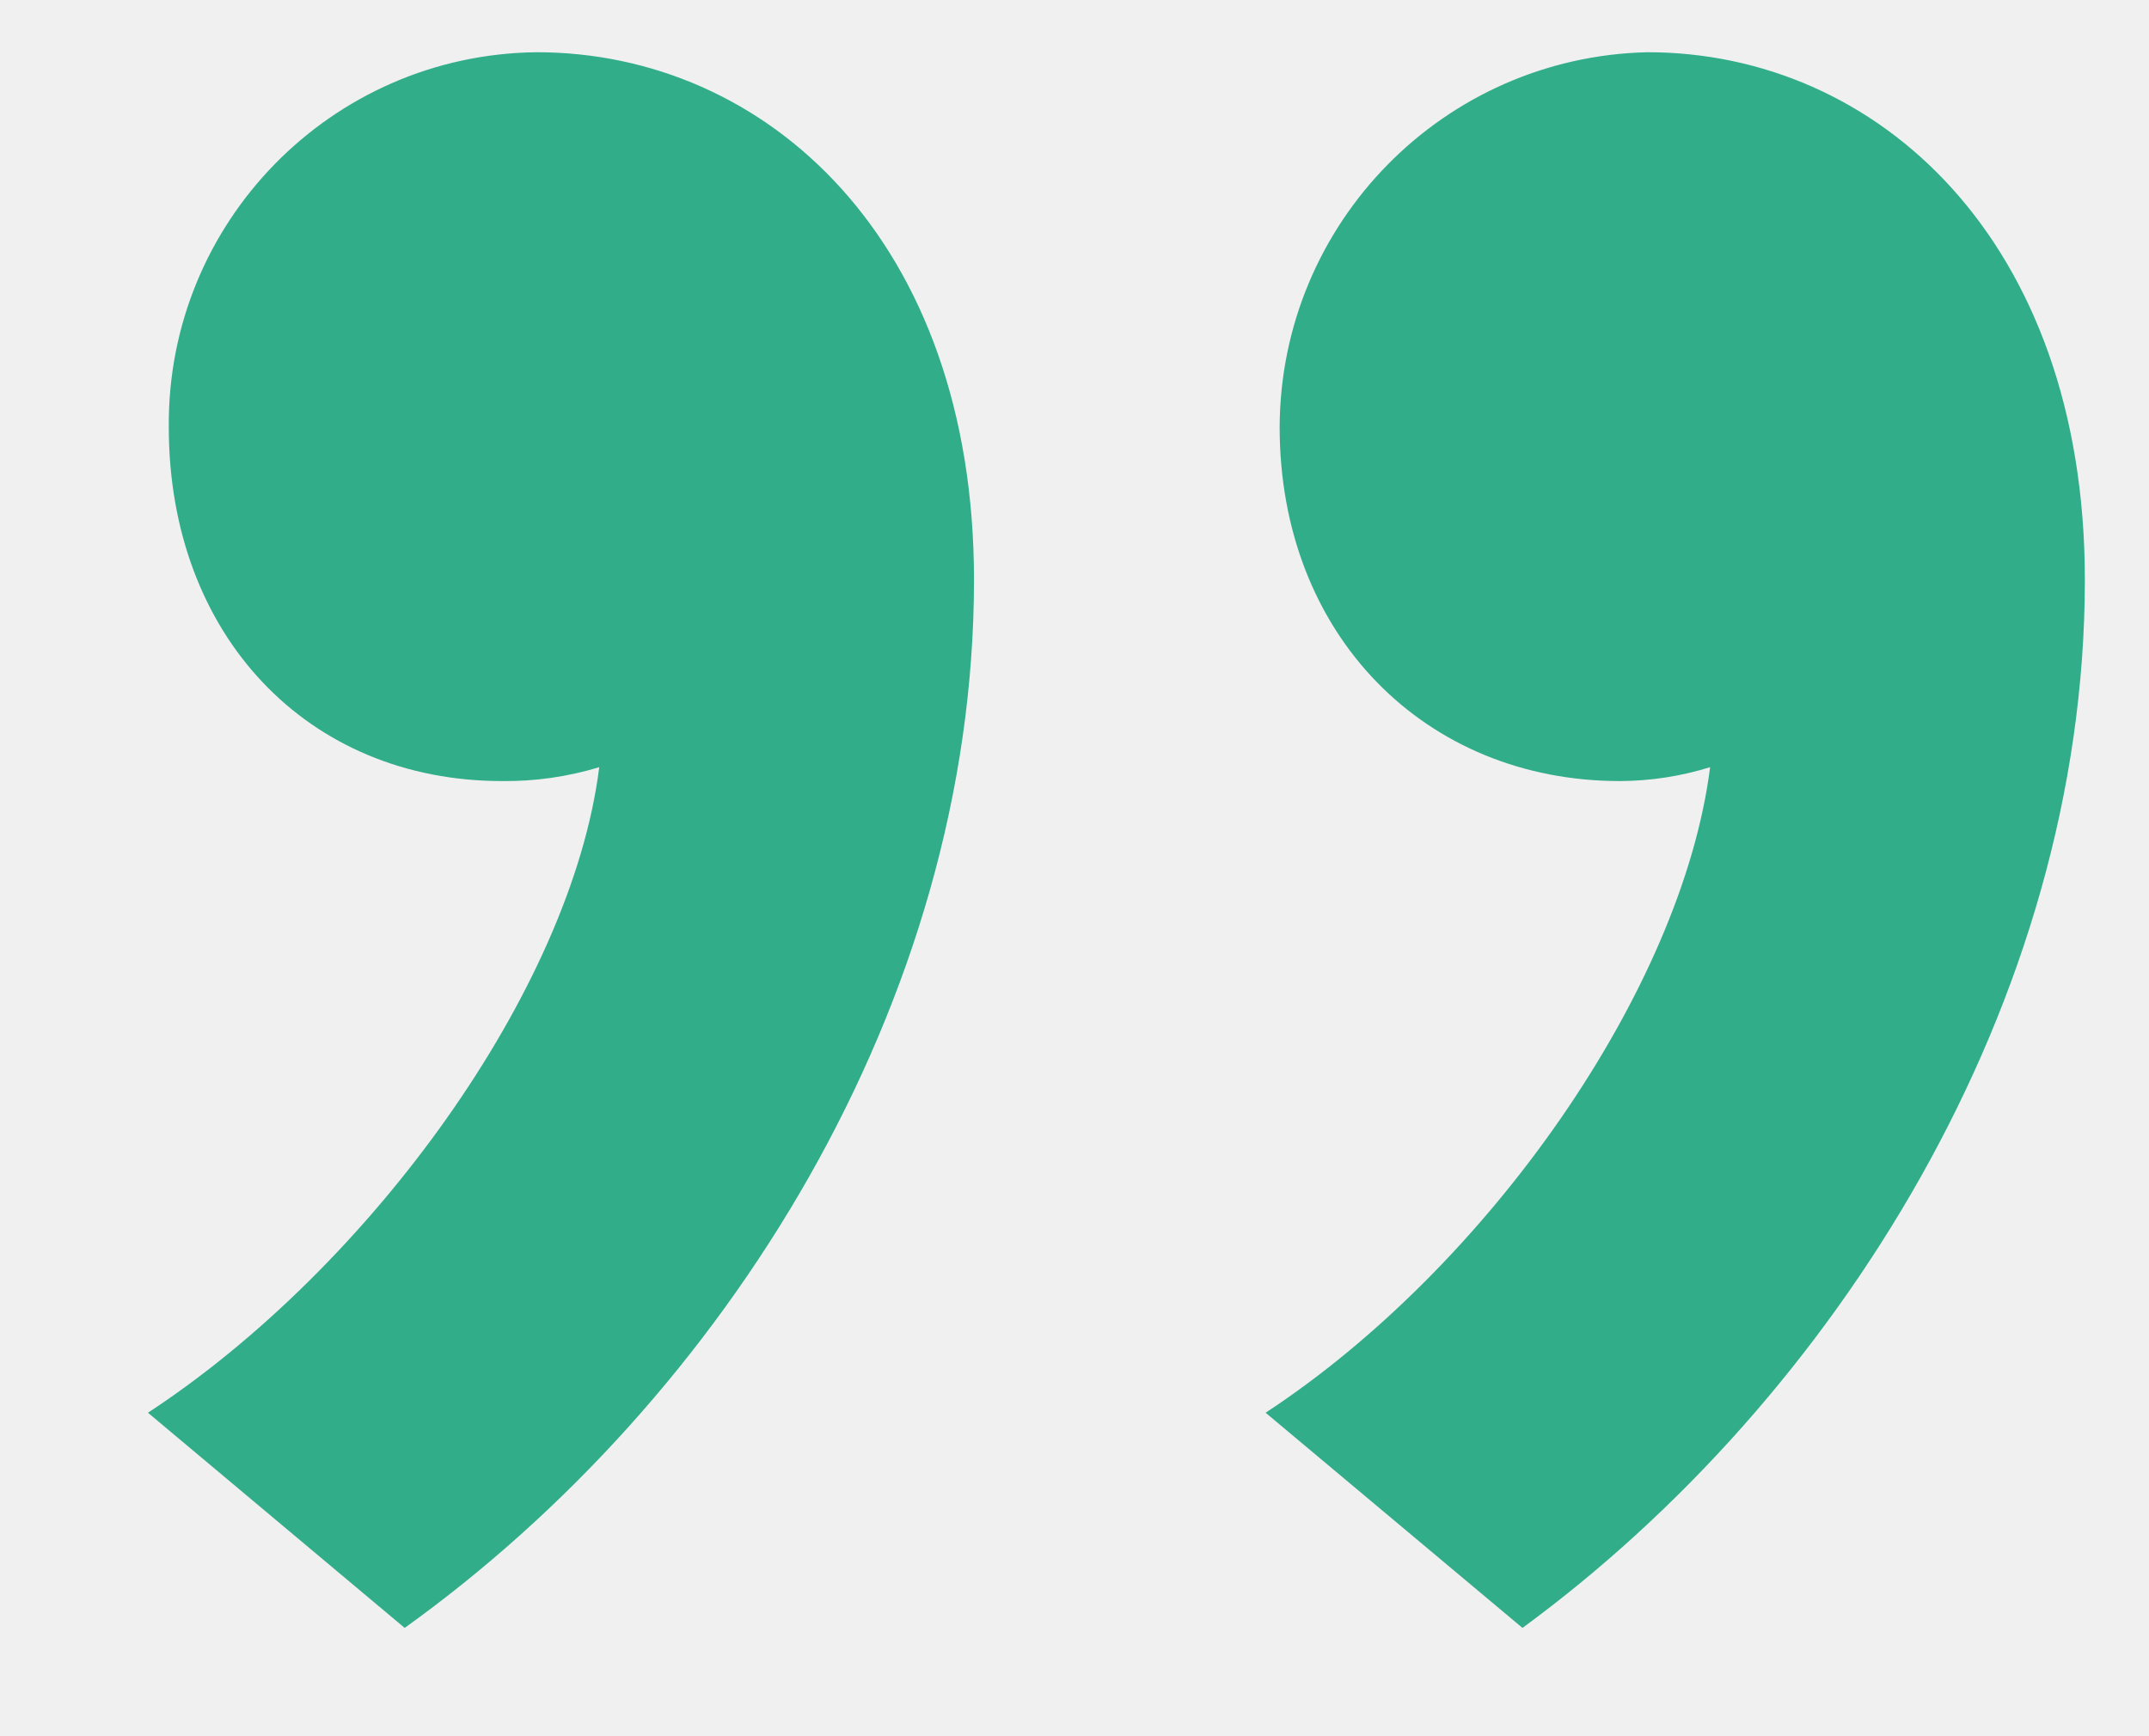
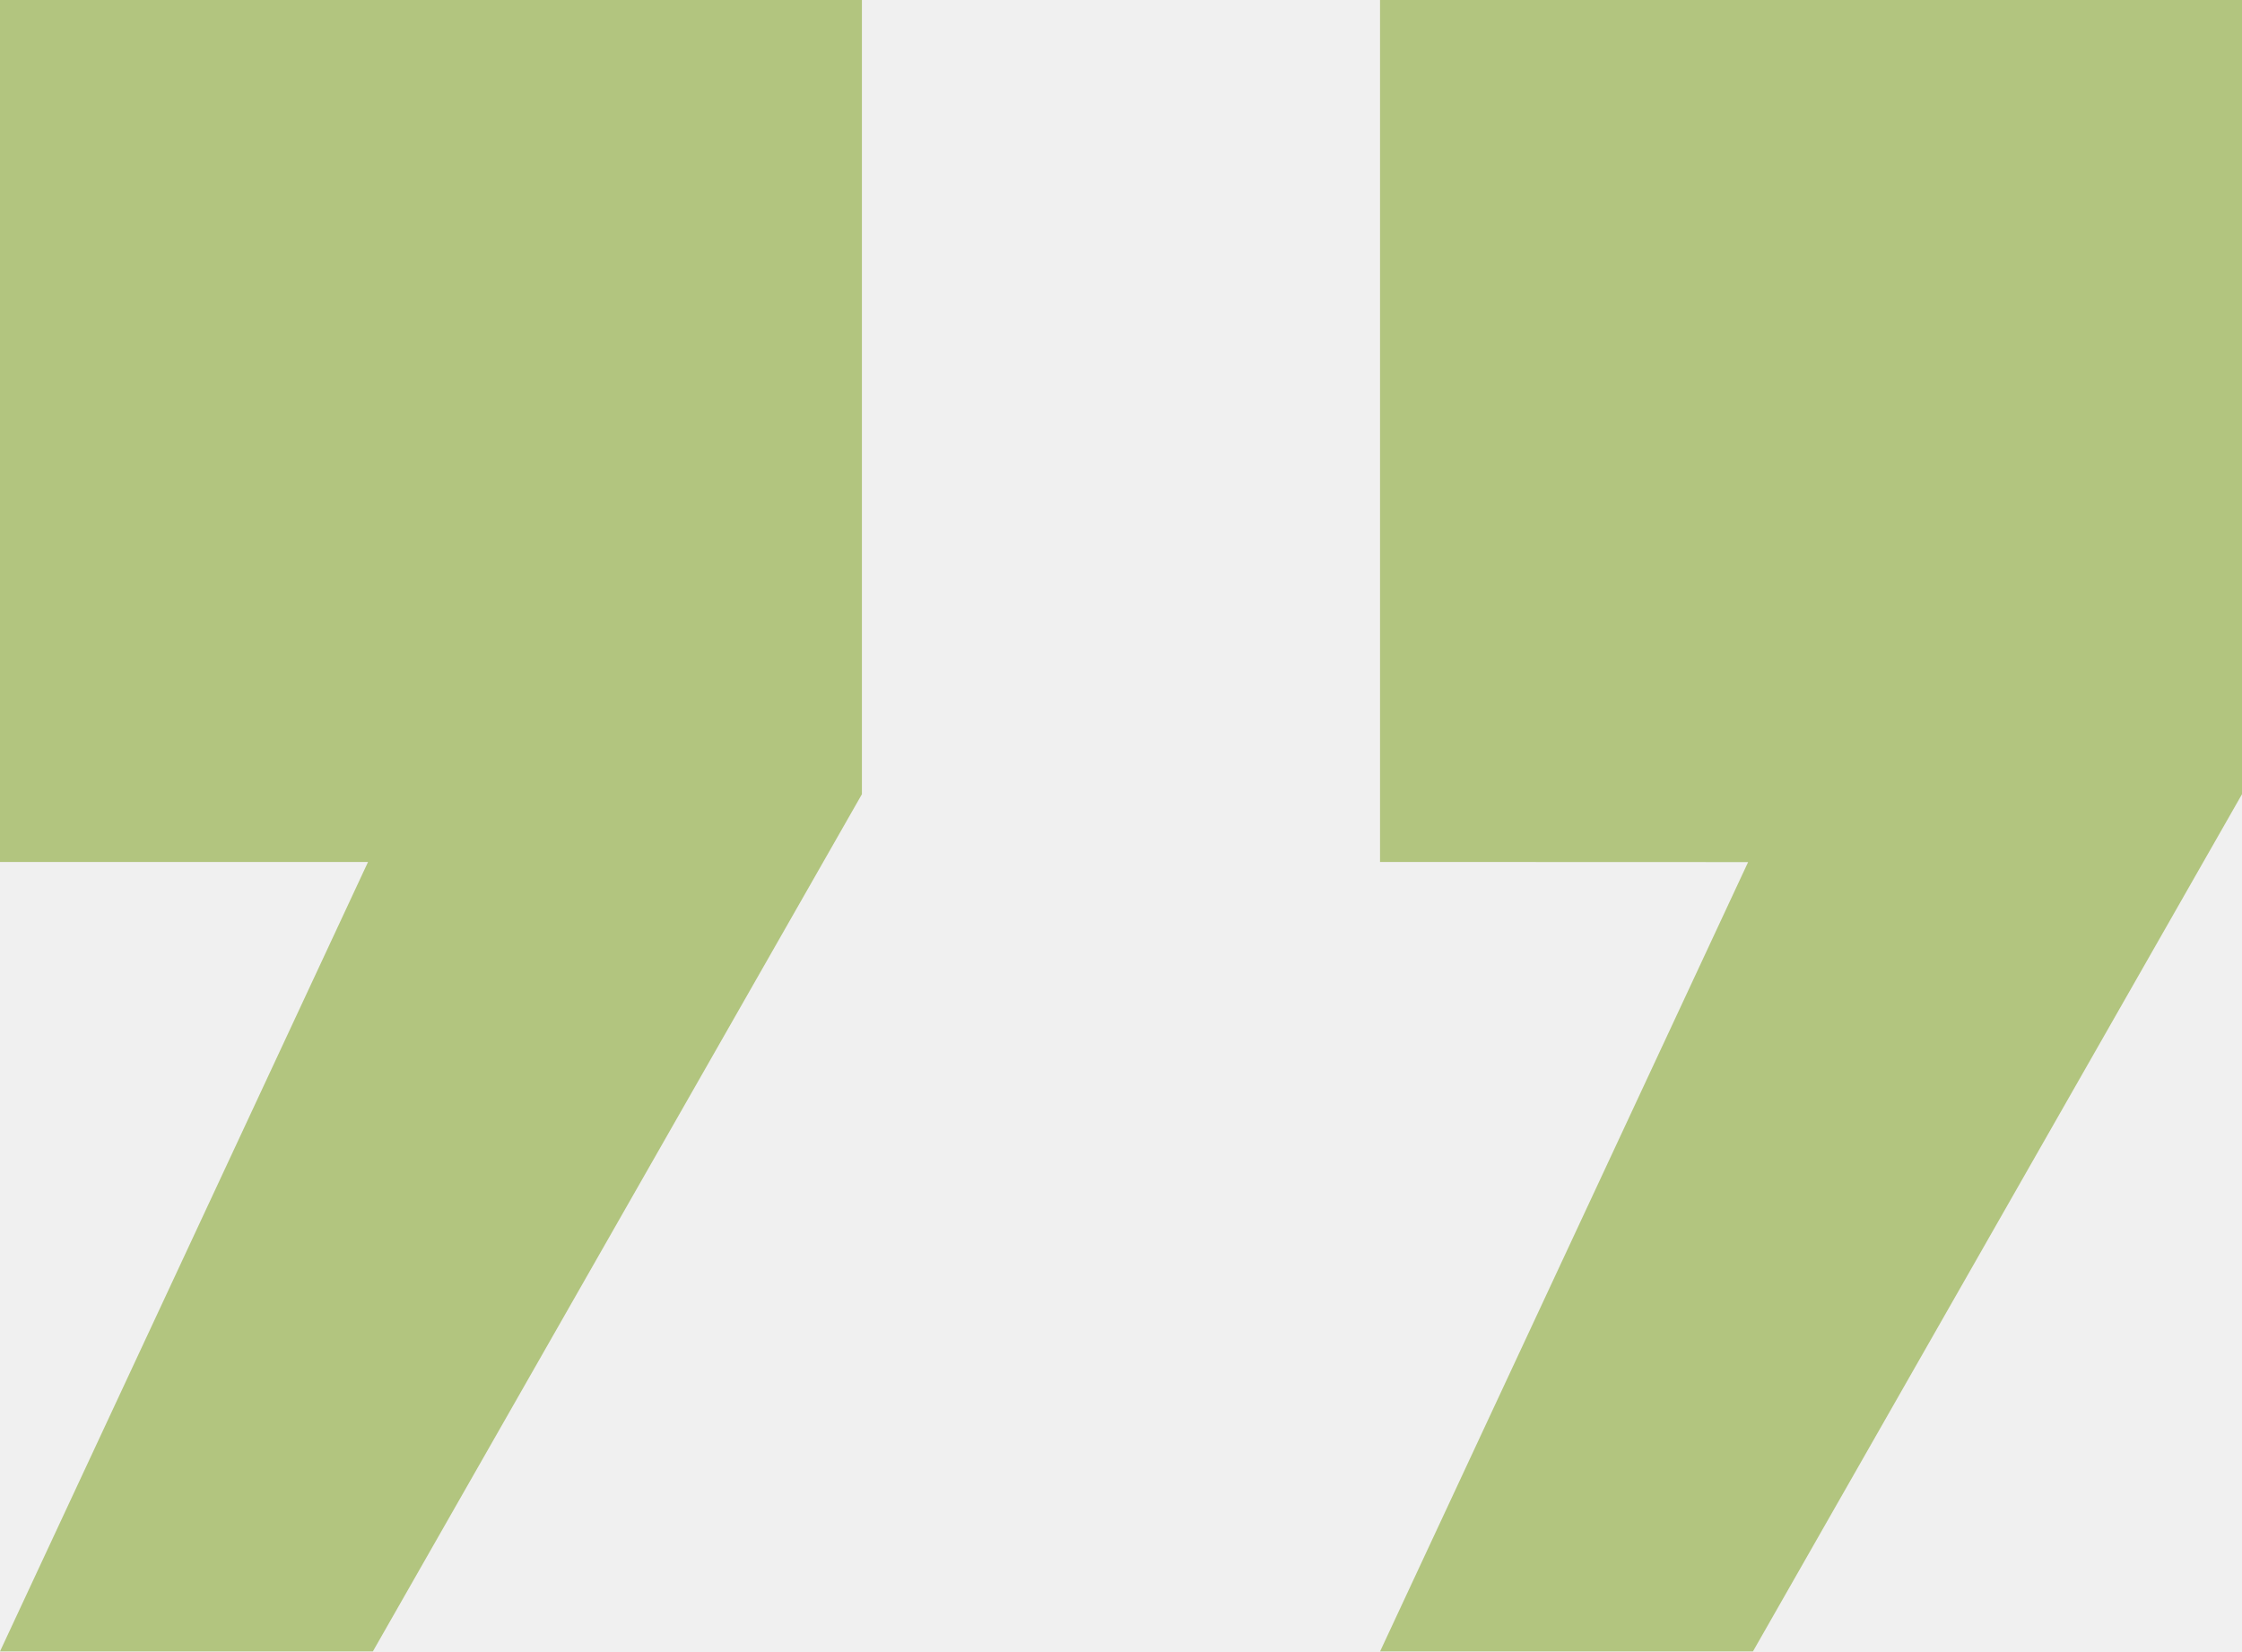
- <svg xmlns="http://www.w3.org/2000/svg" width="52" height="42" viewBox="0 0 52 42">
-   <defs>
-     <clipPath id="clip-path">
-       <rect id="Rectangle_1150" data-name="Rectangle 1150" width="52" height="42" transform="translate(1255 3204)" fill="#fff" stroke="#707070" stroke-width="1" />
-     </clipPath>
-   </defs>
-   <g id="rq" transform="translate(-1255 -3204)" clip-path="url(#clip-path)">
-     <path id="Path_404" data-name="Path 404" d="M15.792-75.6c7.728-5.544,13.776-15.12,13.776-25.368,0-8.232-5.04-12.768-10.584-12.768a9,9,0,0,0-8.9,9.072c0,5.04,3.36,8.568,8.064,8.568a7.788,7.788,0,0,0,2.352-.336c-.672,5.376-5.544,12.1-10.92,15.624Zm27.048,0c7.56-5.544,13.608-15.12,13.608-25.368,0-8.232-5.04-12.768-10.584-12.768a9.109,9.109,0,0,0-8.9,9.072c0,5.04,3.528,8.568,8.232,8.568a7.456,7.456,0,0,0,2.184-.336C46.7-91.056,42-84.336,36.624-80.808Z" transform="translate(1249 3319)" fill="#31AD8A" />
-   </g>
+ <svg xmlns="http://www.w3.org/2000/svg" width="52" height="38.297" viewBox="0 0 52 38.297">
+   <path id="Path_34" data-name="Path 34" d="M221.614-8.709V-28.7h19.991v18.419L230.262,9.6h-8.648L230.15-8.709Zm32.008,0V-28.7h19.992v18.419L262.271,9.6h-8.648l8.536-18.306Z" transform="translate(-221.614 28.7)" fill="#b2c57f" />
</svg>
